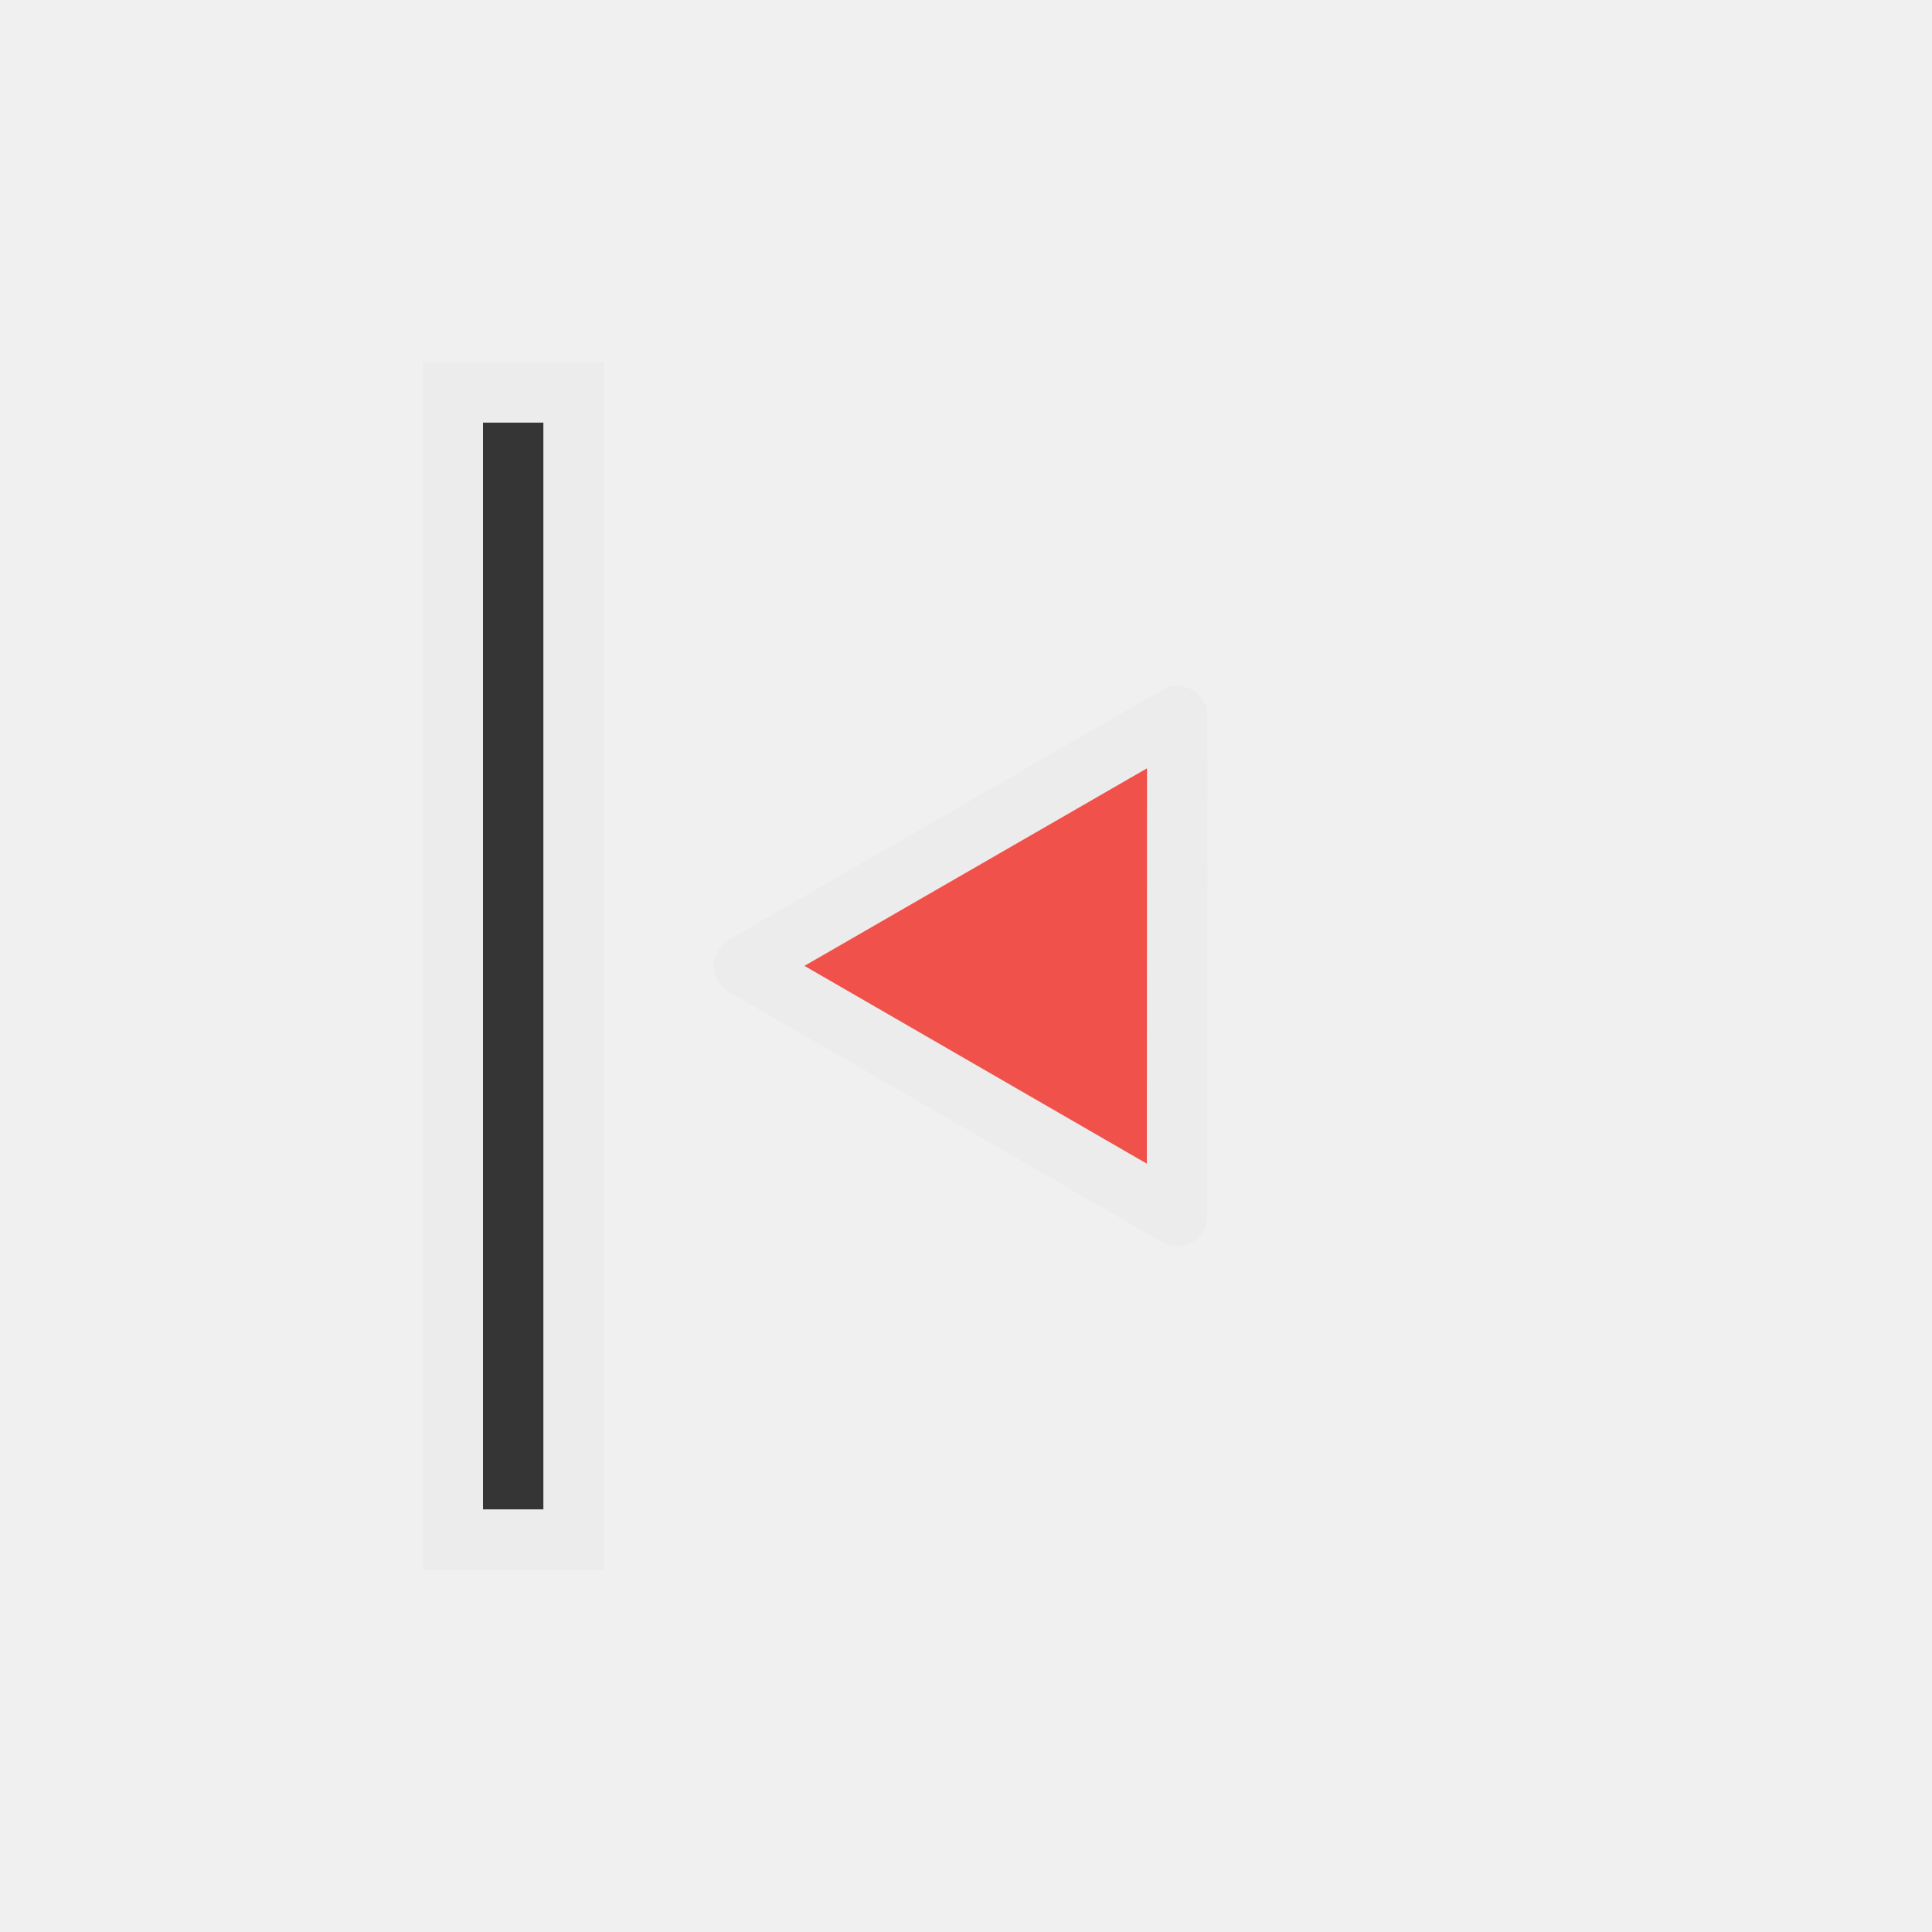
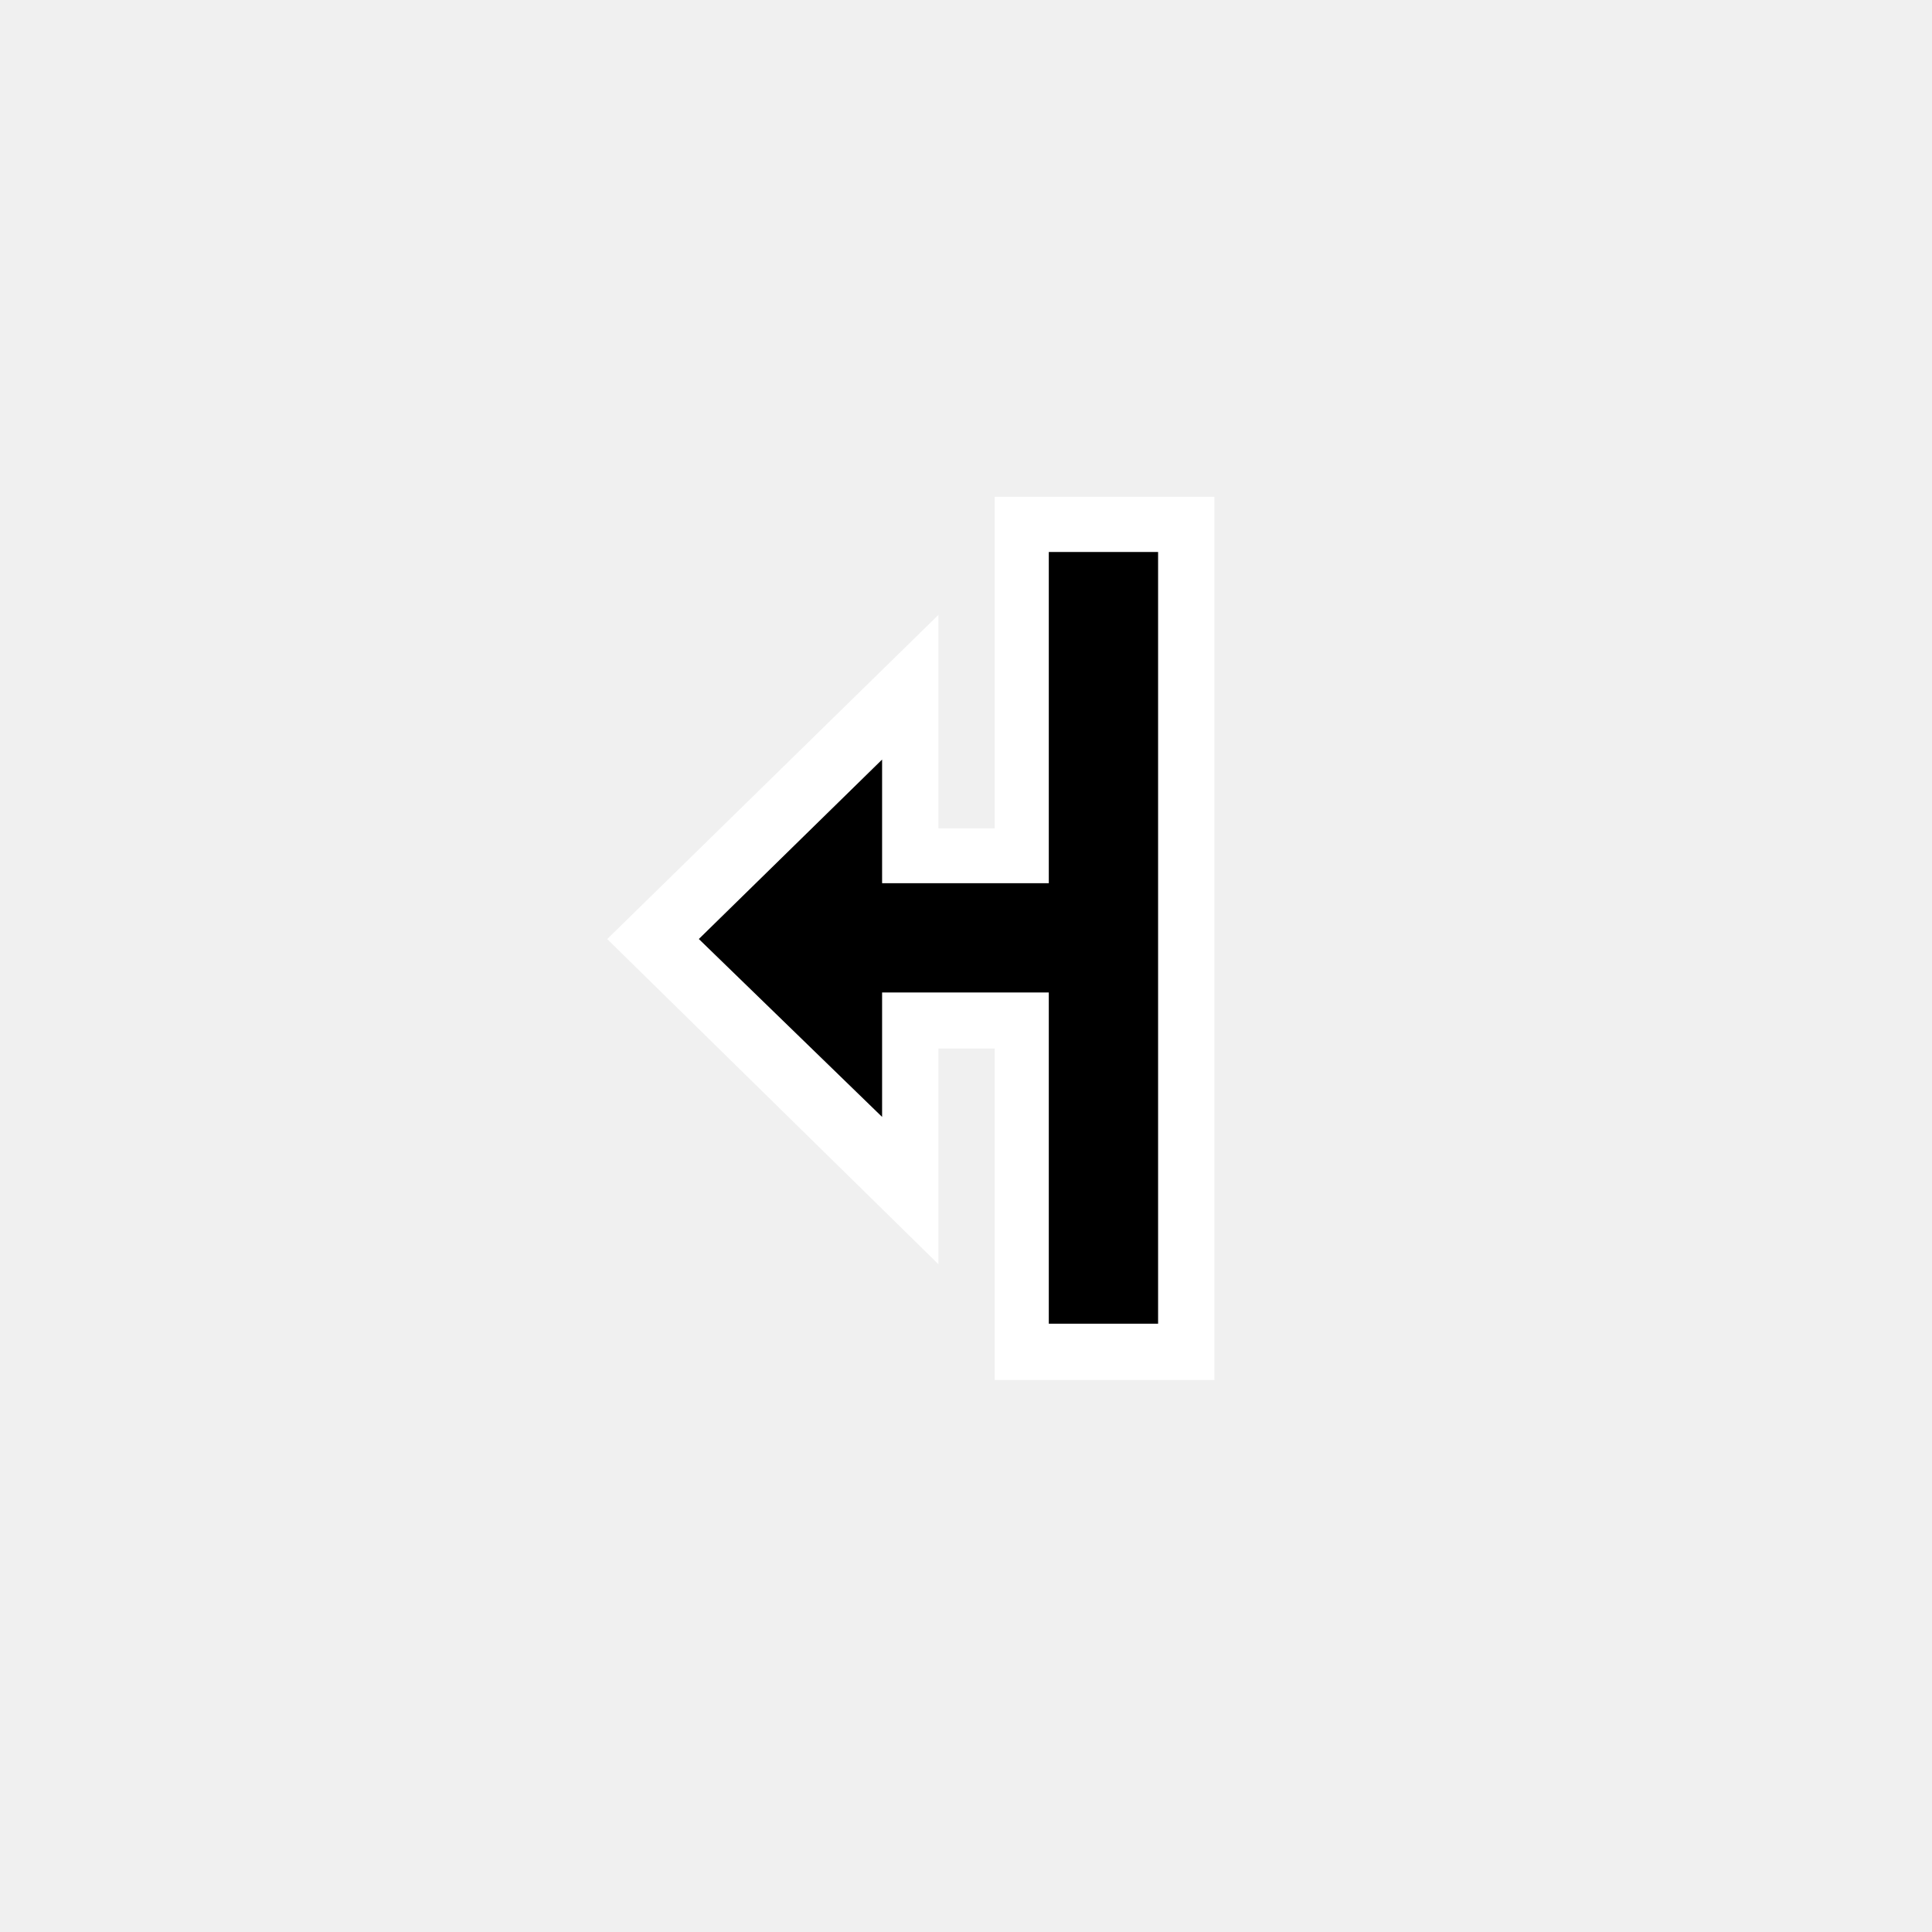
- <svg xmlns="http://www.w3.org/2000/svg" width="32px" height="32px" viewBox="0 0 24 24" version="1.1" id="svg2">
-   <defs id="defs11" />
-   <path id="path5" d="m 5.625,19.125 1.5,0 0,-14.25 -1.5,0 z" style="fill:#353535;fill-opacity:1;fill-rule:nonzero;stroke:#ececec;stroke-width:0.75;stroke-linecap:butt;stroke-linejoin:miter;stroke-miterlimit:4;stroke-opacity:1" />
-   <path id="path7" d="m 9.243,11.998 5.378,3.107 0.003,-6.21 z m 0,0" style="fill:#f0514a;fill-opacity:1;fill-rule:nonzero;stroke:#ececec;stroke-width:0.75;stroke-linecap:butt;stroke-linejoin:round;stroke-miterlimit:4;stroke-opacity:1" />
+ <svg xmlns="http://www.w3.org/2000/svg" width="35px" height="35px" viewBox="0 0 35 35" version="1.1">
+   <defs />
+   <g id="Page-1" stroke="none" stroke-width="1" fill="none" fill-rule="evenodd">
+     <g id="resizeleft">
+       <g id="bg-copy" fill="#FFFFFF" opacity="0.01">
+         <rect id="bg" x="0" y="0" width="35" height="35" />
+       </g>
+       <path d="M18.02,9 L18.02,15.006 L17,15.006 L17,11.14 L11,17.012 L17,22.902 L17,18.995 L18.02,18.995 L18.02,25 L22,25 L22,9 L18.02,9 Z" id="resize-border" fill="#FFFFFF" />
+       <path d="M19,10 L19,16 L15.98,16 L15.98,13.76 L12.66,17.011 L15.98,20.234 L15.98,17.98 L19,17.98 L19,23.98 L20.98,23.98 L20.98,10 L19,10 Z" id="resize" fill="#000000" />
+     </g>
+   </g>
</svg>
